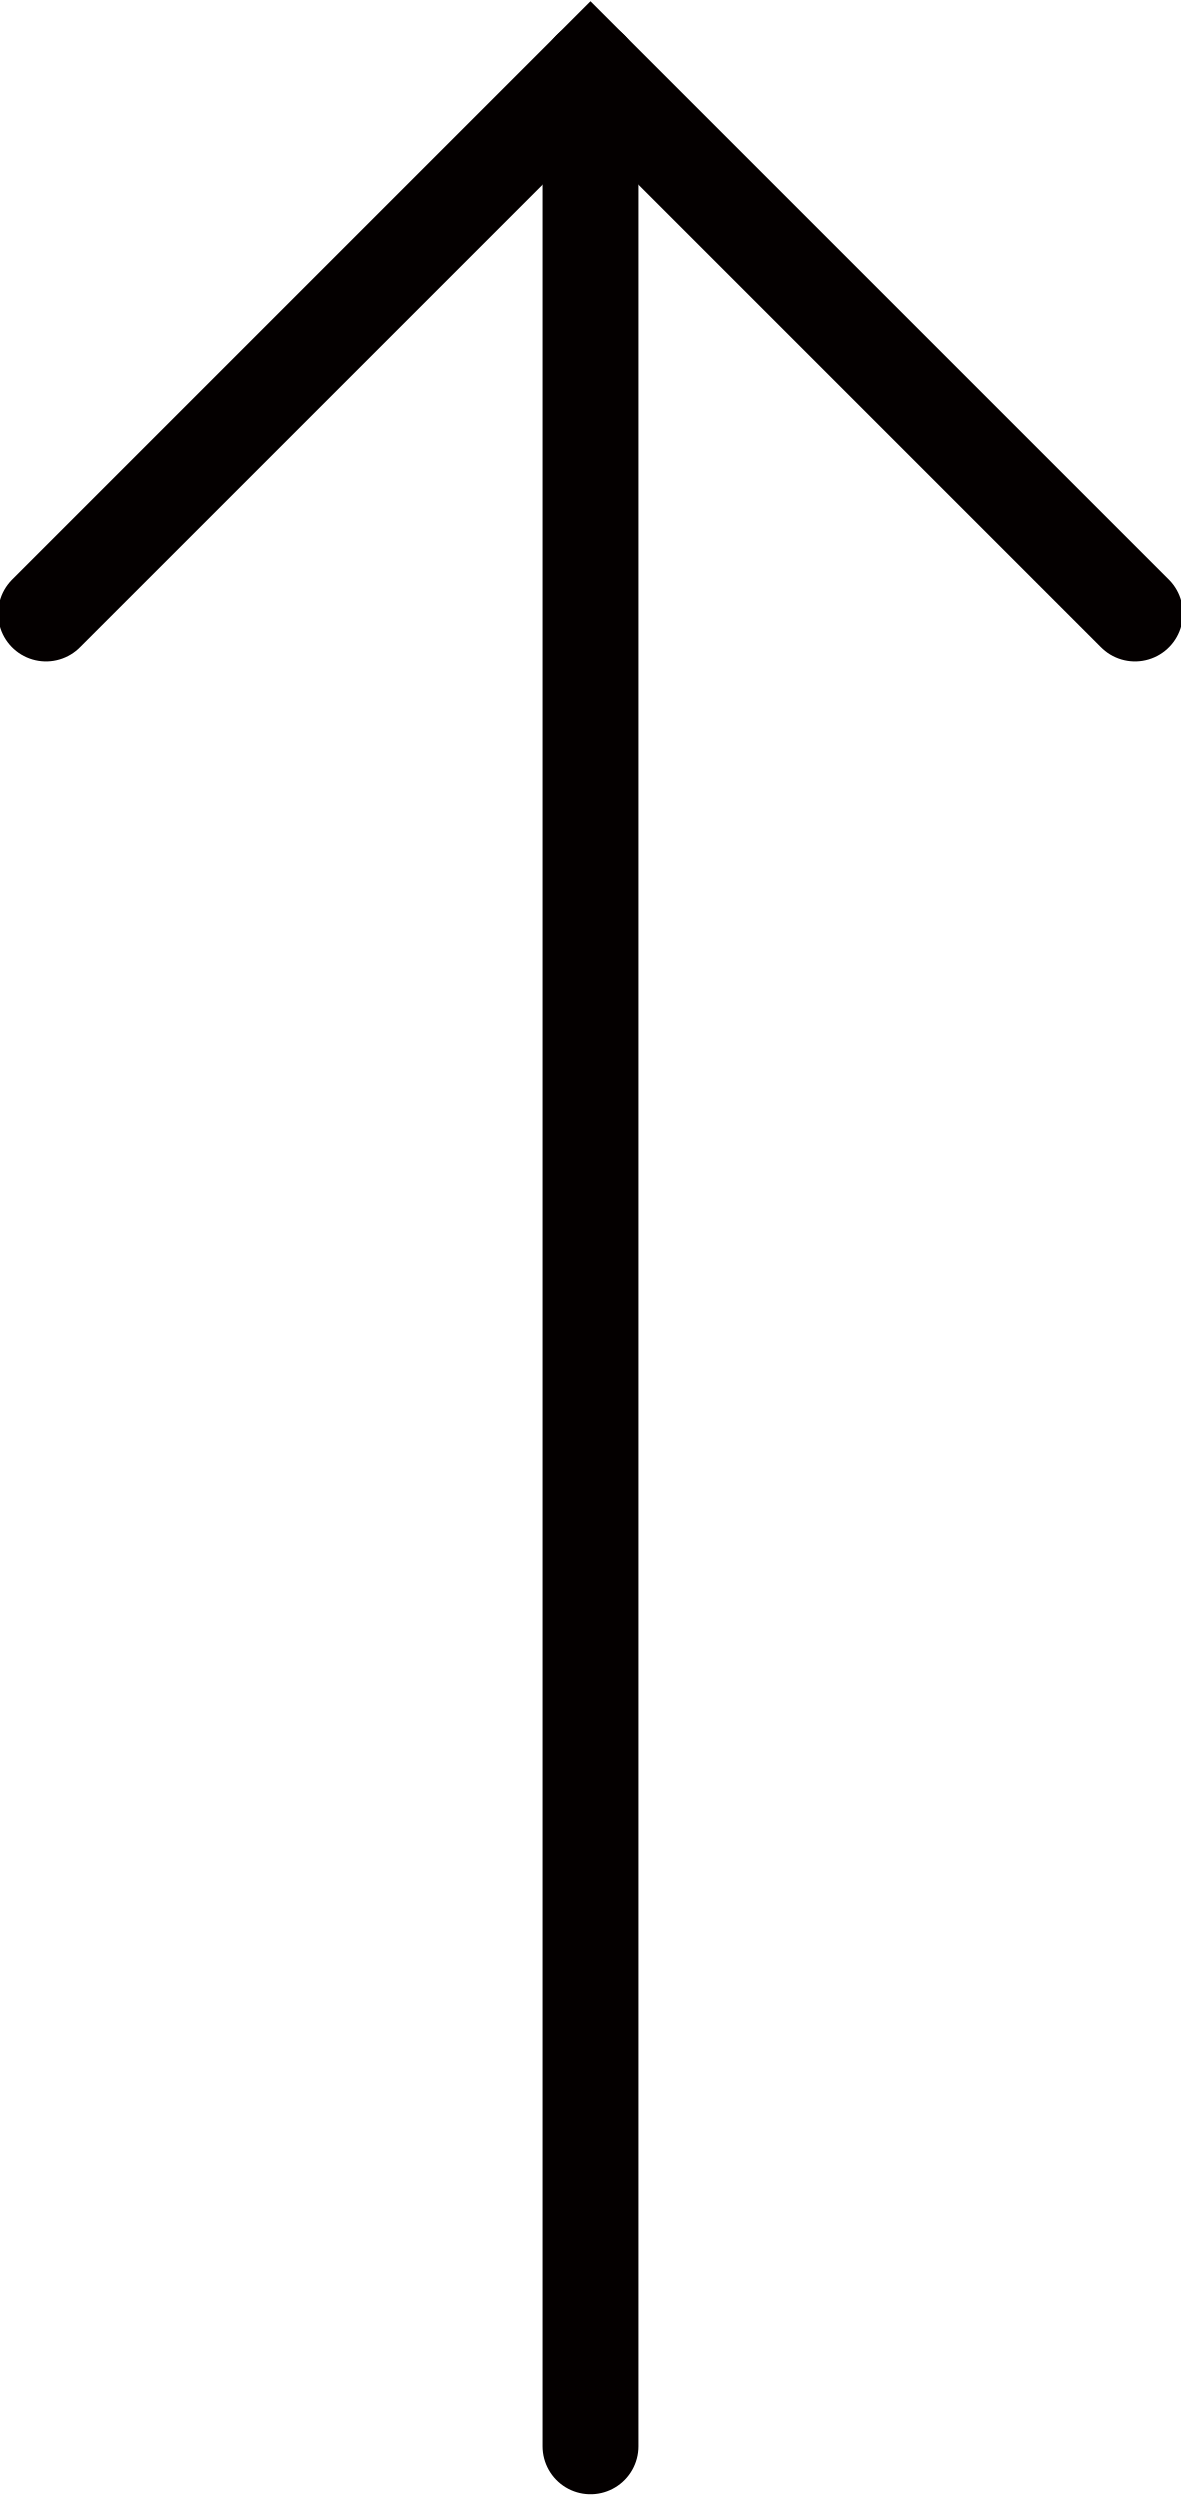
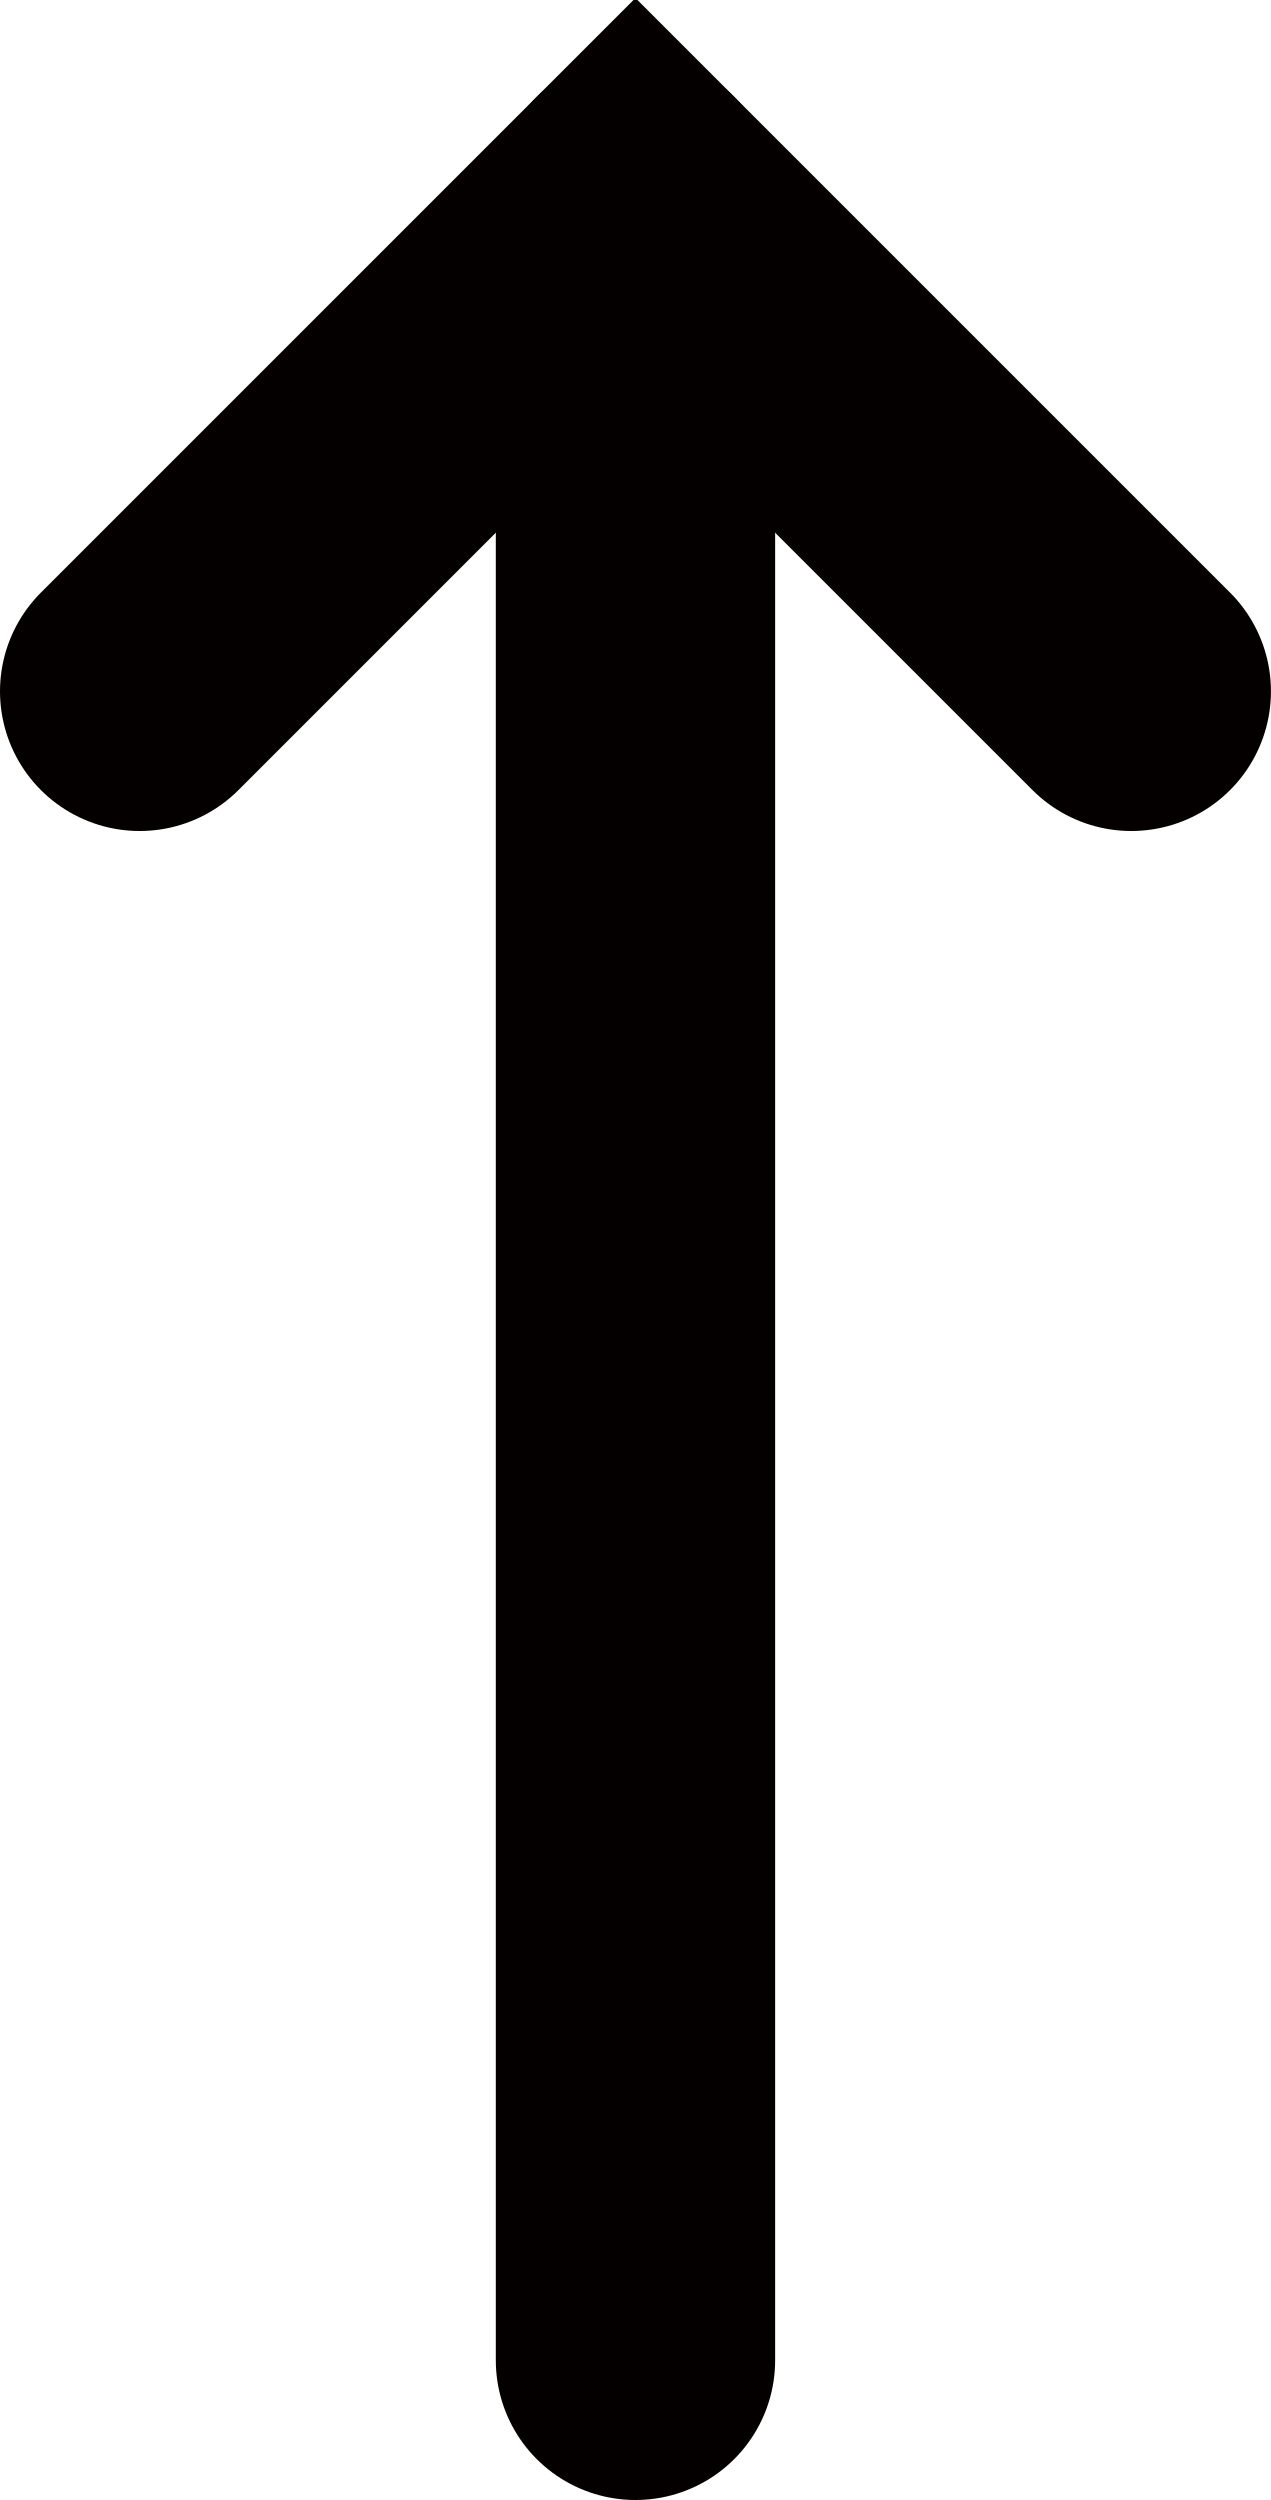
- <svg xmlns="http://www.w3.org/2000/svg" version="1.1" id="圖層_1" x="0px" y="0px" viewBox="0 0 15.4 32.6" style="enable-background:new 0 0 15.4 32.6;" xml:space="preserve">
+ <svg xmlns="http://www.w3.org/2000/svg" version="1.1" id="圖層_1" x="0px" y="0px" viewBox="0 0 18.2 35.8" style="enable-background:new 0 0 18.2 35.8;" xml:space="preserve">
  <style type="text/css">
- 	.st0{fill:none;stroke:#040000;stroke-width:1.25;stroke-linecap:round;stroke-miterlimit:10;}
+ 	.st0{fill:none;stroke:#040000;stroke-width:4;stroke-linecap:round;stroke-miterlimit:10;}
</style>
-   <line class="st0" x1="7.7" y1="31.9" x2="7.7" y2="0.9" />
-   <polyline class="st0" points="14.8,8 7.7,0.9 0.6,8 " />
+   <line class="st0" x1="9.1" y1="33.8" x2="9.1" y2="2.8" />
+   <polyline class="st0" points="16.2,9.9 9.1,2.8 2,9.9 " />
</svg>
